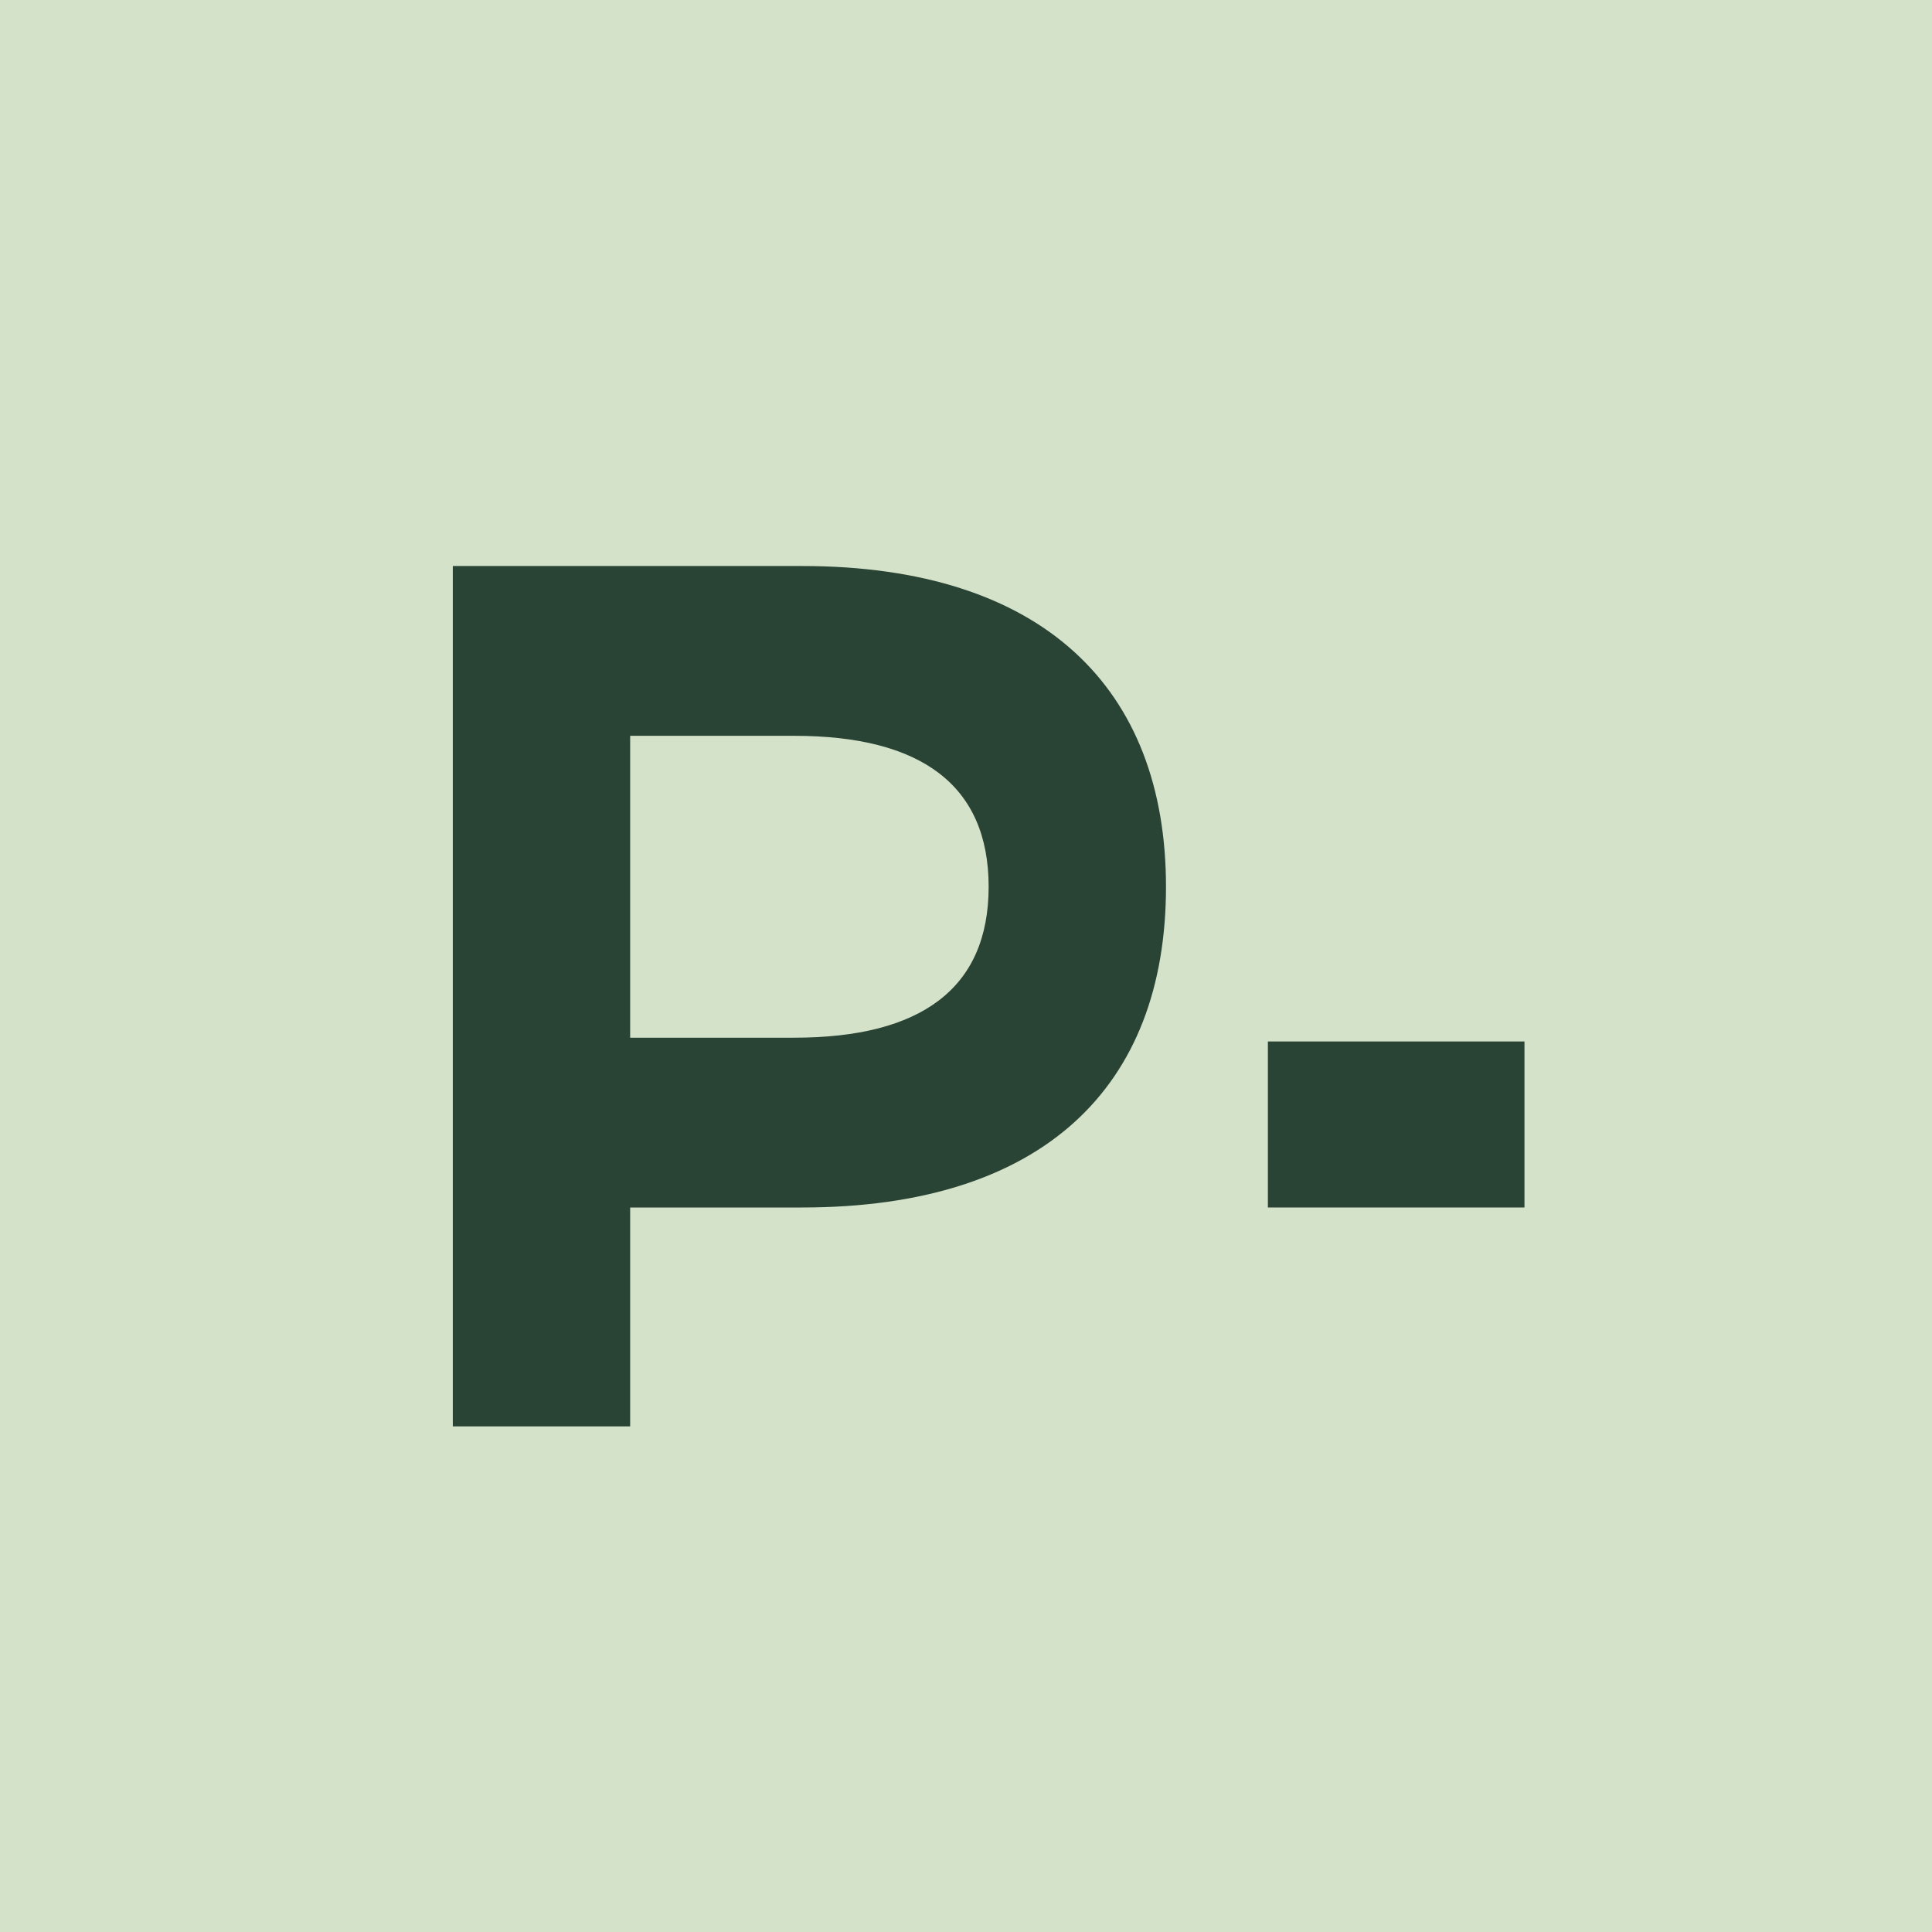
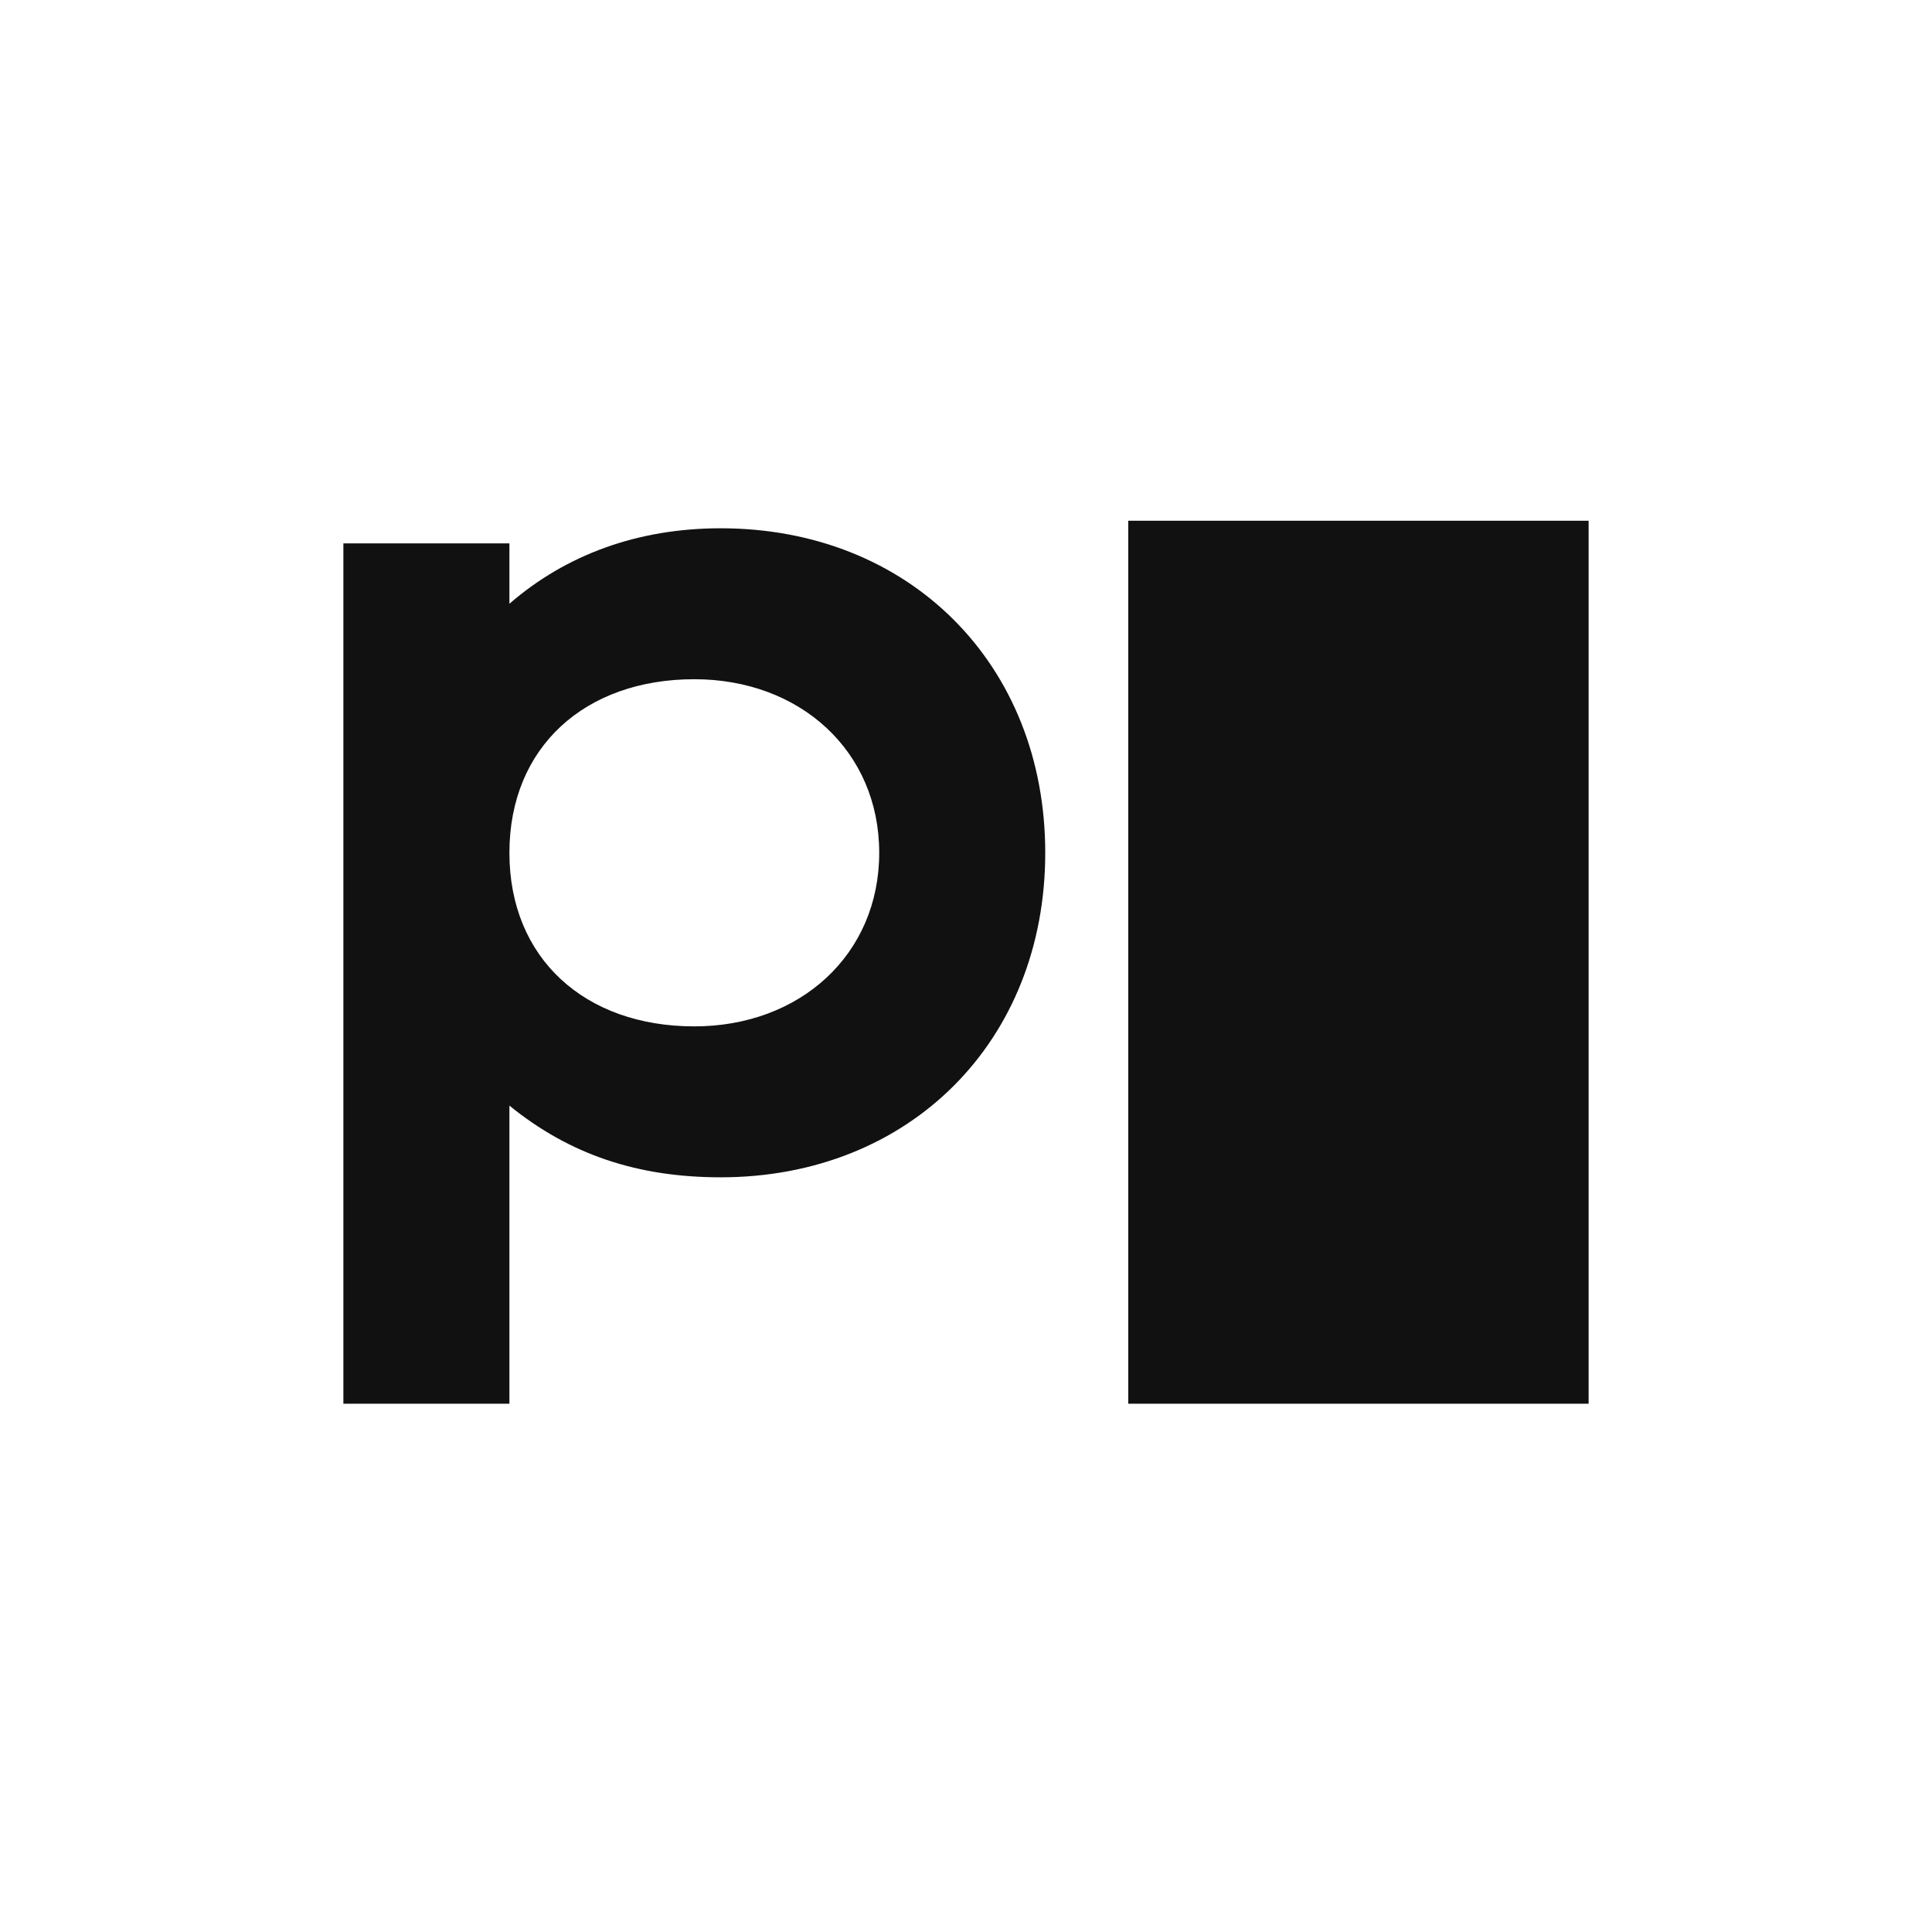
- <svg xmlns="http://www.w3.org/2000/svg" width="1024" height="1024" viewBox="0 0 1024 1024">
-   <rect width="1024" height="1024" fill="#D5E2CA" />
-   <g fill="#294435">
-     <path fill-rule="evenodd" d="M240 300H425C553 300 618 365 618 470C618 576 553 640 425 640H334V756H240ZM334 390V550H421C488 550 524 524 524 470C524 416 488 390 421 390Z" />
-     <path d="M672 552H808V640H672Z" />
+ <svg xmlns="http://www.w3.org/2000/svg" width="1024" height="1024" viewBox="0 0 512 512" role="img" aria-labelledby="title desc" style="color: #111111">
+   <style>
+     .cursor { animation: plurifold-blink 1.2s step-end infinite; }
+     @keyframes plurifold-blink {
+       0%, 64.99% { opacity: 1; }
+       65%, 100% { opacity: 0; }
+     }
+     @media (prefers-reduced-motion: reduce) {
+       .cursor { animation: none; opacity: 1; }
+     }
+   </style>
+   <g fill="currentColor" transform="translate(-13 -2)">
+     <path fill-rule="evenodd" d="M104 146H148V162C163 149 182 142 204 142C254 142 290 178 290 228C290 278 254 314 204 314C182 314 164 308 148 295V374H104Z M148 228C148 256 168 274 197 274C225 274 246 255 246 228C246 201 225 182 197 182C168 182 148 200 148 228Z" />
+     <rect class="cursor" x="312" y="140" width="122" height="234" />
  </g>
</svg>
